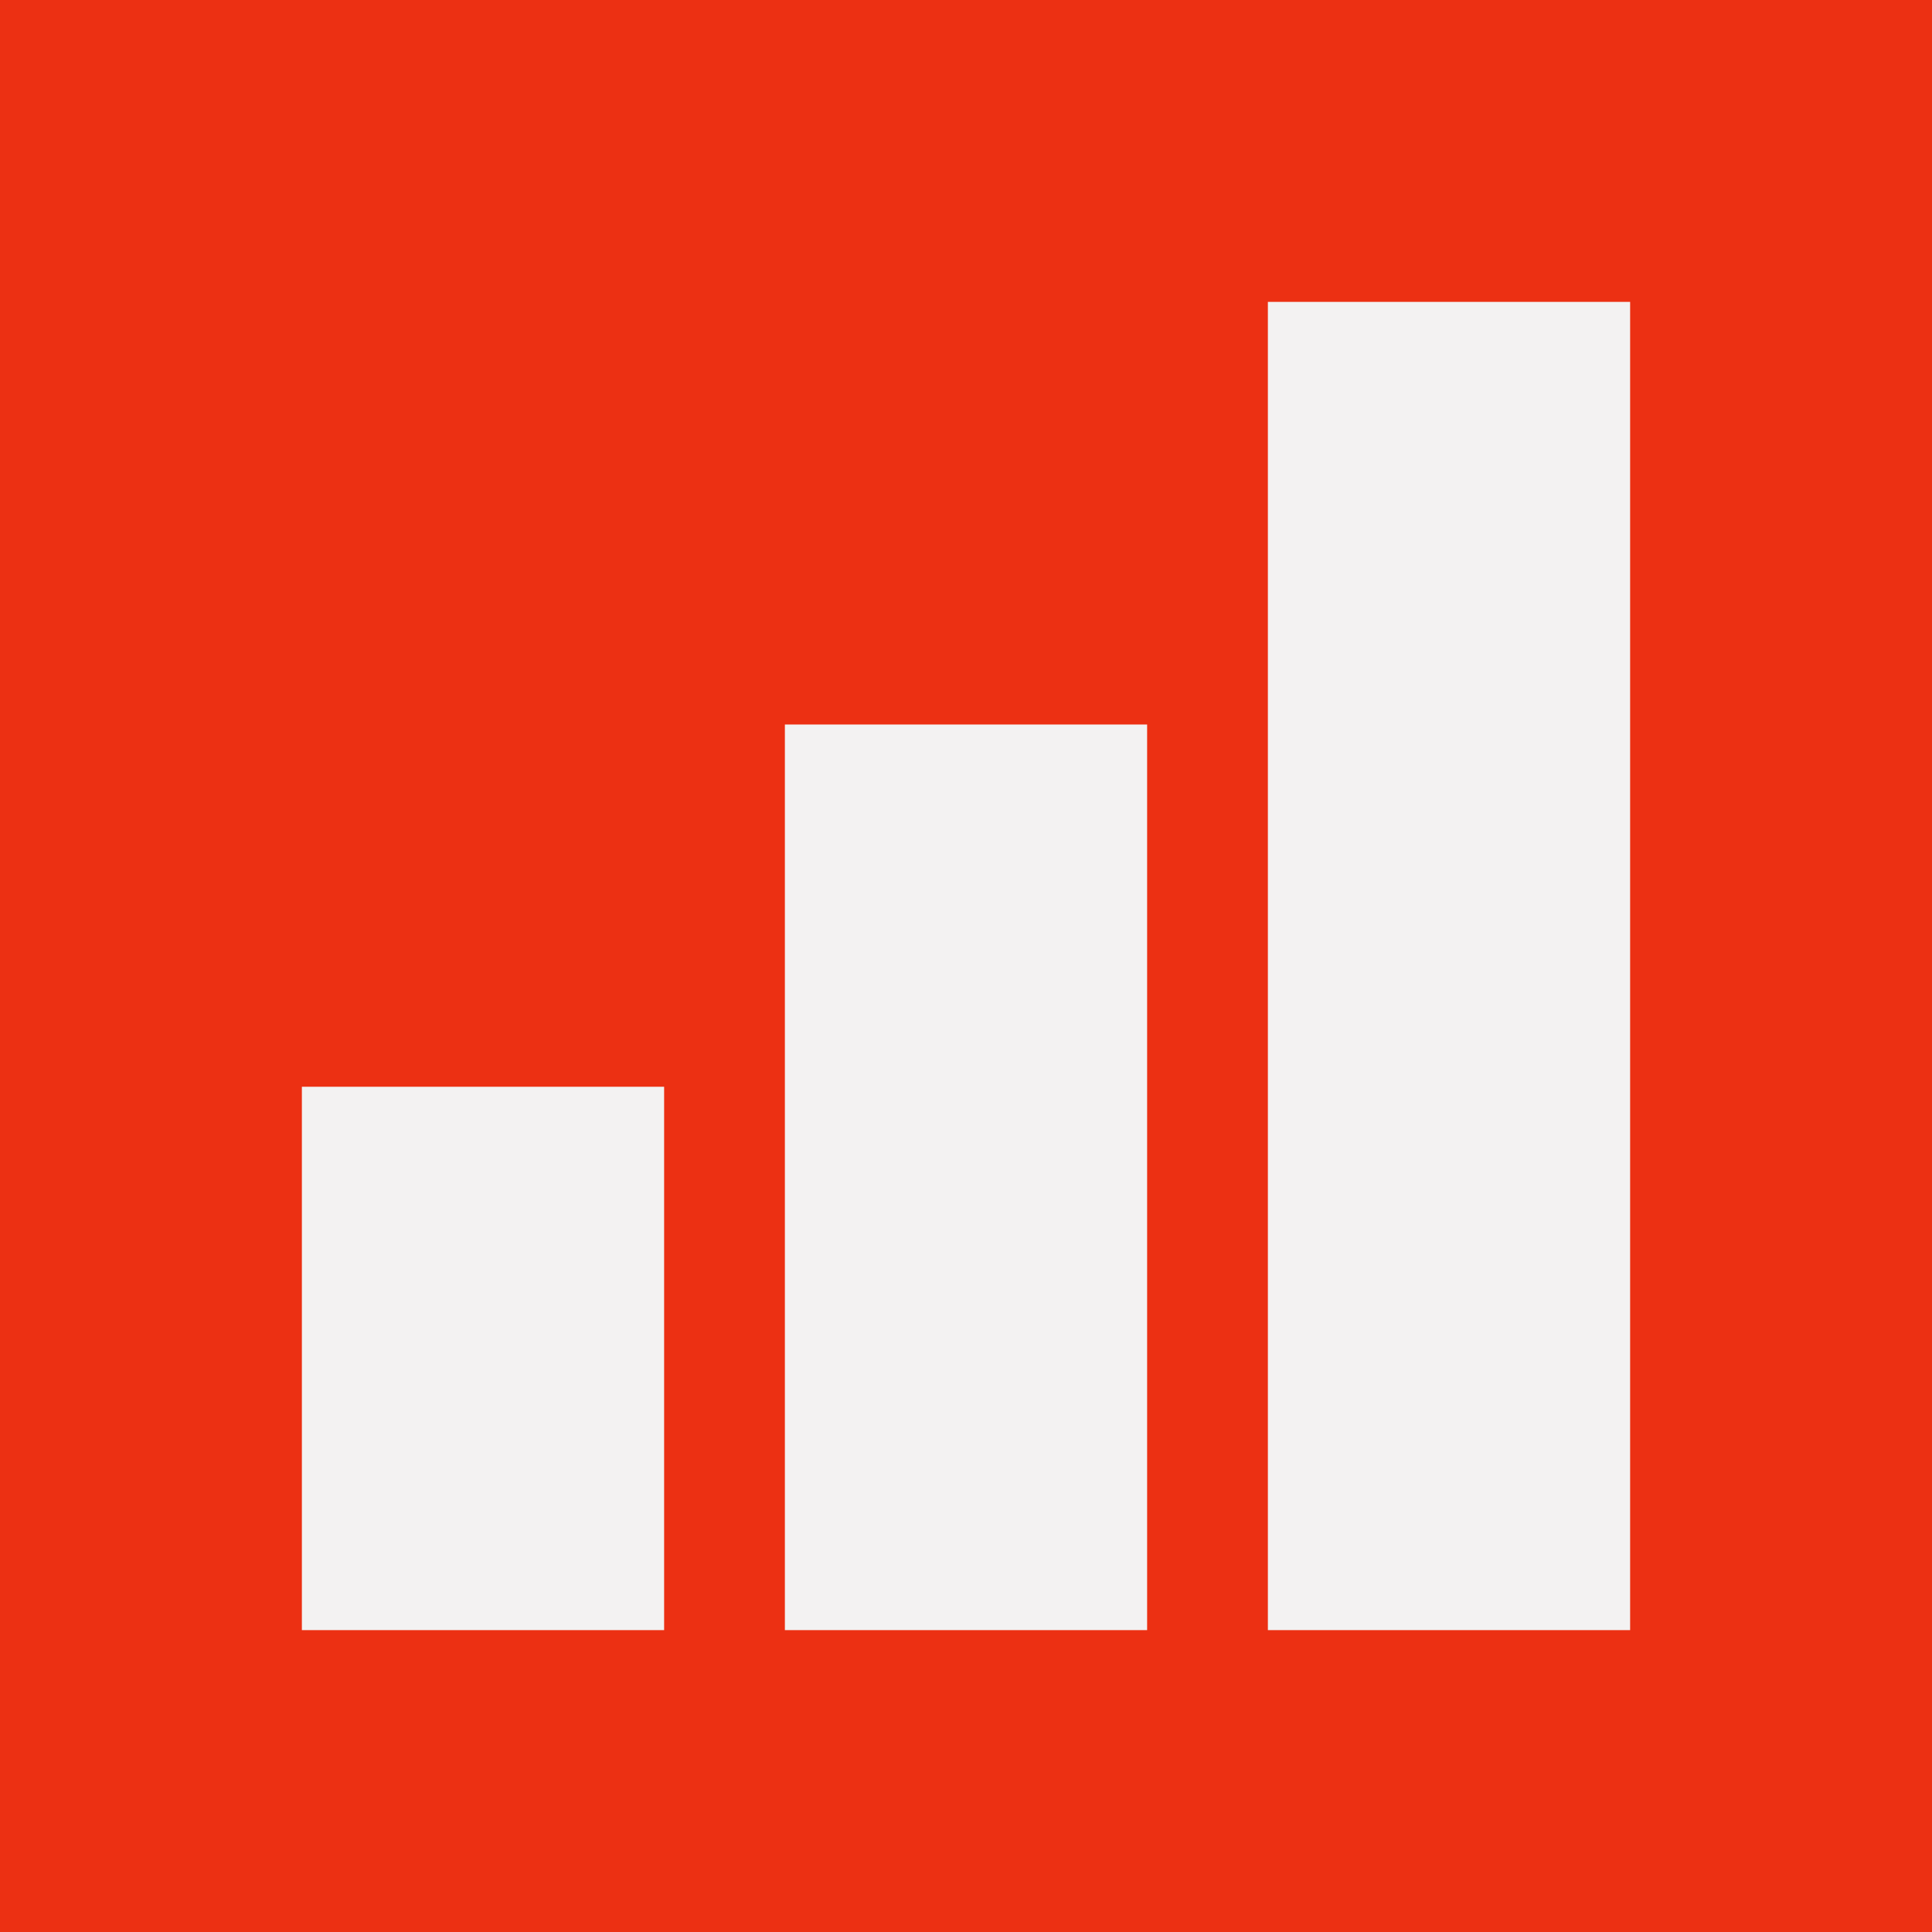
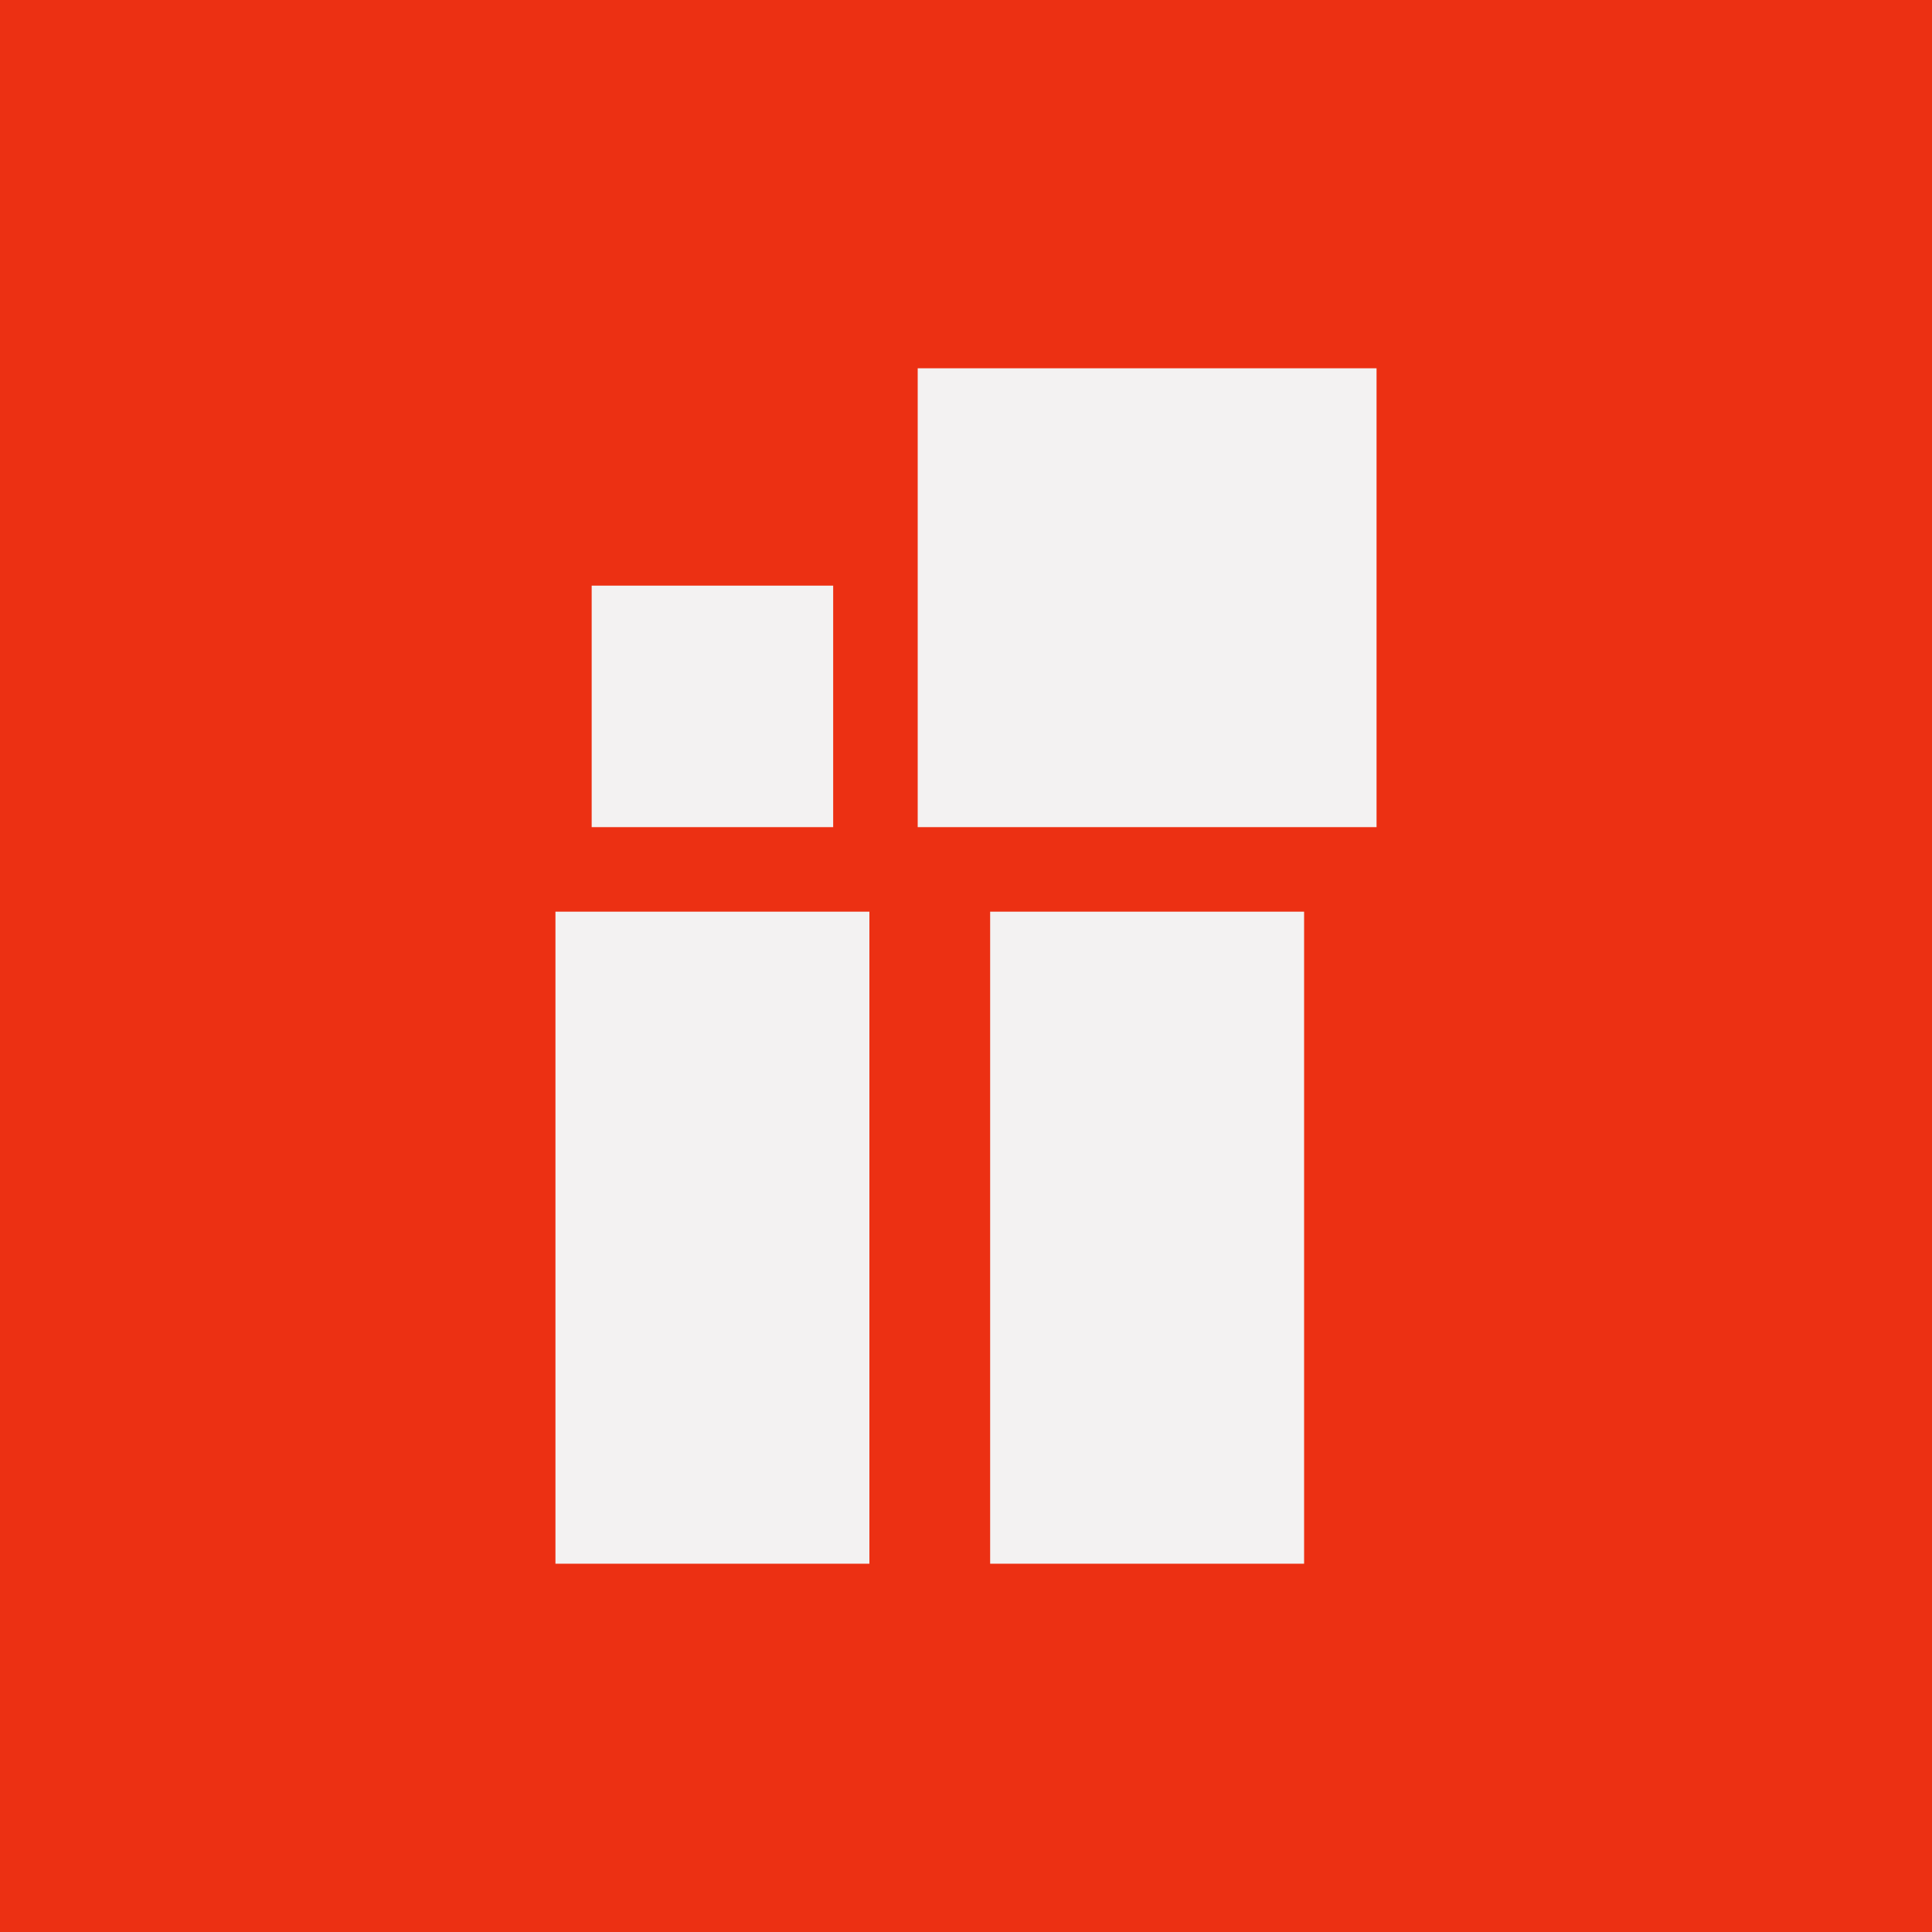
- <svg xmlns="http://www.w3.org/2000/svg" viewBox="0 0 32 32">
-   <rect width="32" height="32" fill="#ec3013" />
-   <rect x="5" y="18" width="6" height="9" fill="#f3f2f2" />
-   <rect x="13" y="12" width="6" height="15" fill="#f3f2f2" />
-   <rect x="21" y="5" width="6" height="22" fill="#f3f2f2" />
+ <svg xmlns="http://www.w3.org/2000/svg" viewBox="0 0 256 256">
+   <rect width="256" height="256" fill="#ec3013" />
+   <g fill="#f3f2f2" transform="translate(128 128) scale(.8) translate(-128 -125)">
+     <path d="M60 116H112V224H60ZM132 116H184V224H132ZM66 62h40v40h-40ZM120 26h76v76h-76Z" />
+   </g>
</svg>
